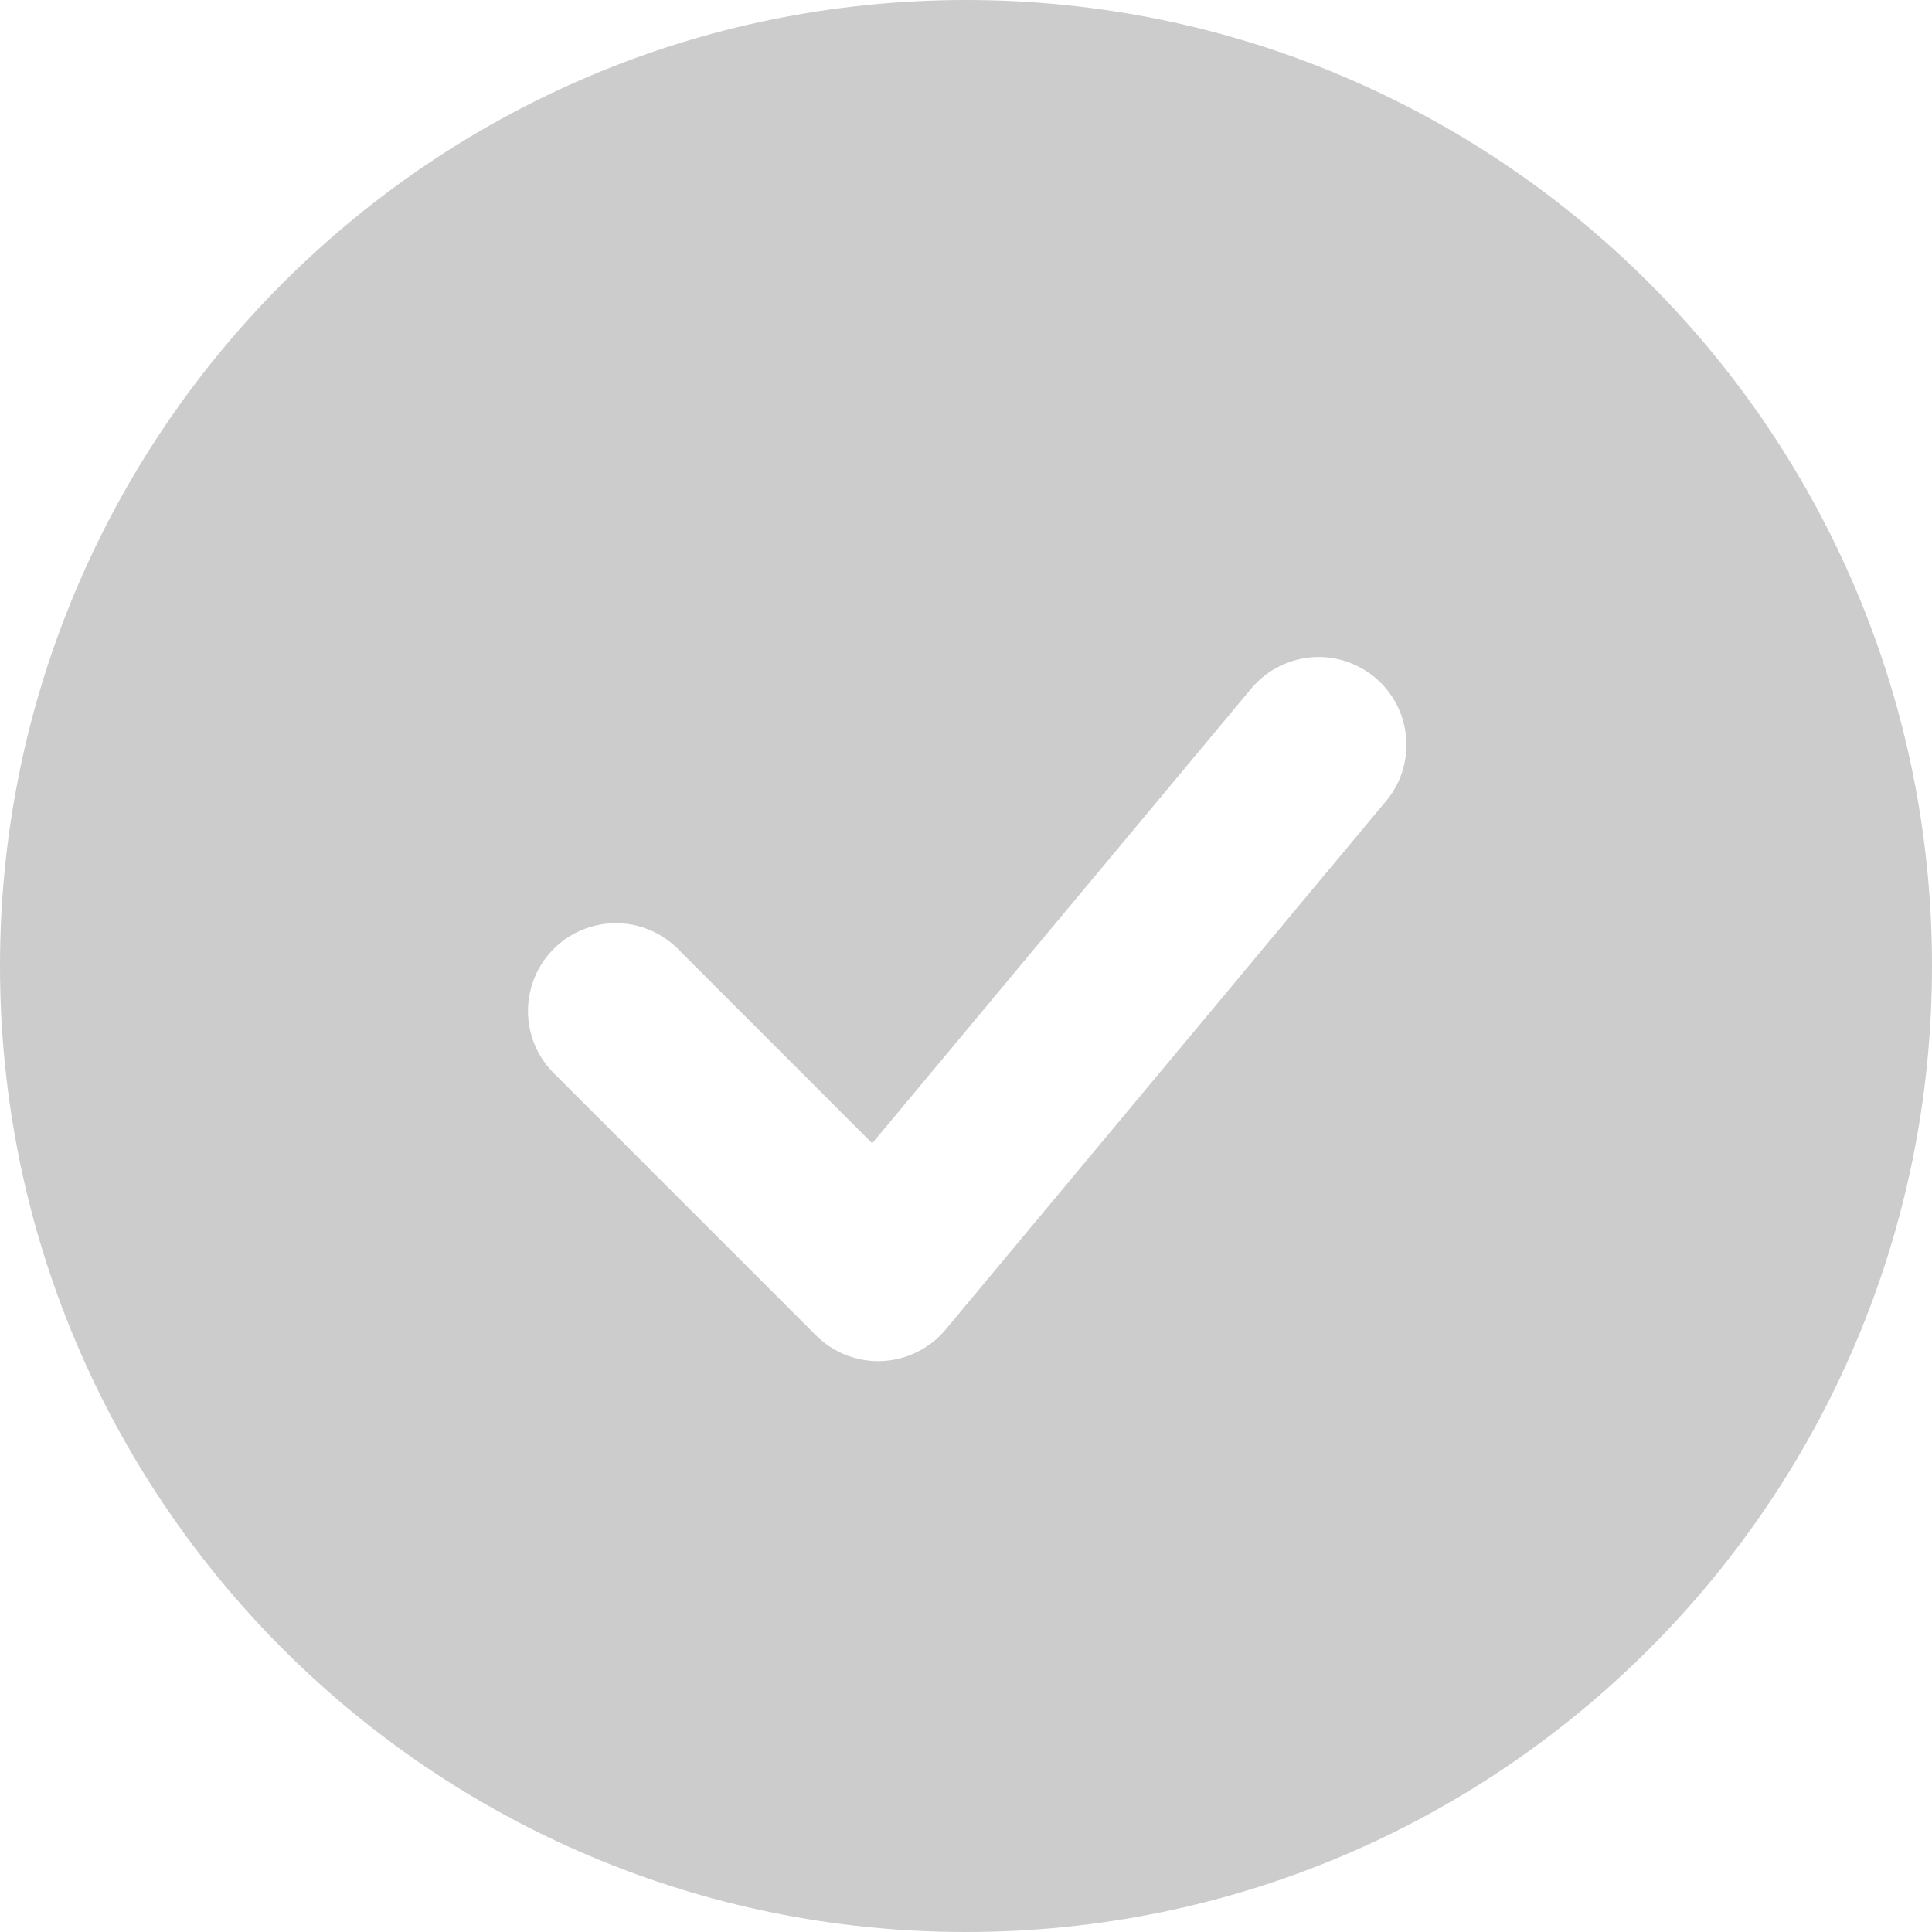
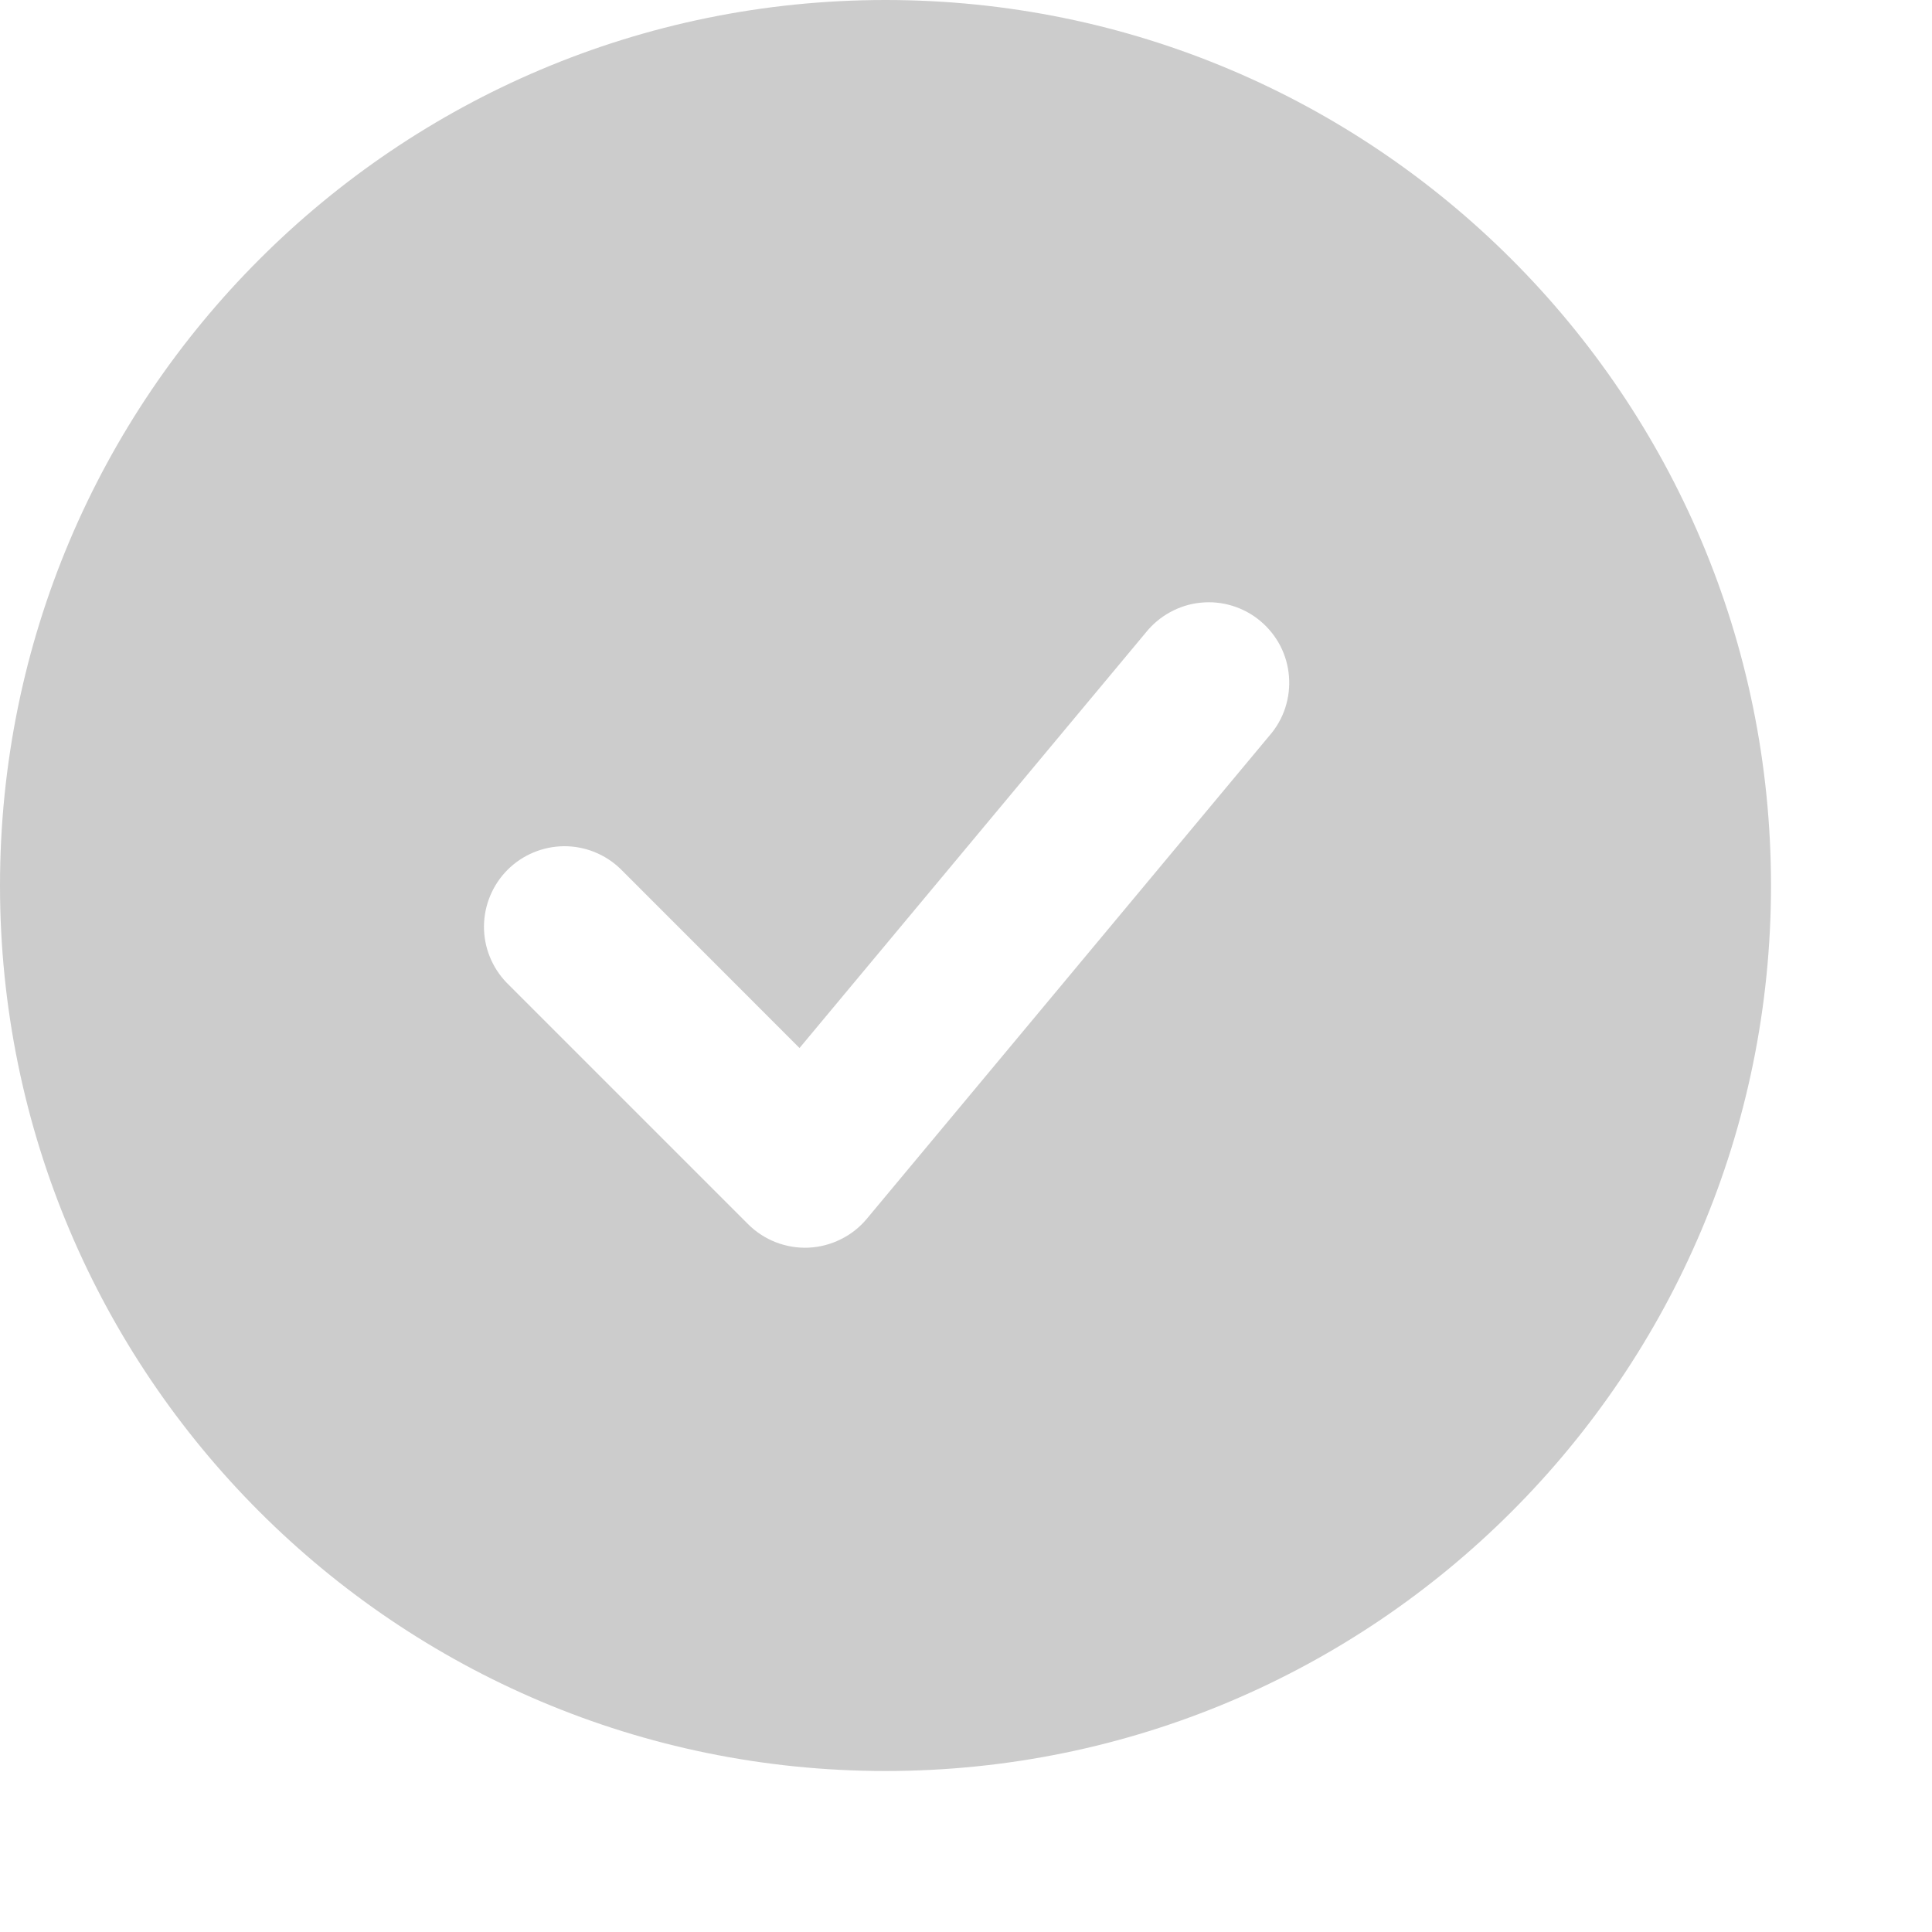
- <svg xmlns="http://www.w3.org/2000/svg" width="22" height="22" viewBox="0 0 22 22" fill="none">
+ <svg xmlns="http://www.w3.org/2000/svg" width="24" height="24" viewBox="0 0 24 24" fill="none">
  <path fill-rule="evenodd" clip-rule="evenodd" d="M11 0C4.925 0 0 4.925 0 11C0 17.075 4.925 22 11 22C17.075 22 22 17.075 22 11C22 4.925 17.075 0 11 0ZM15.768 9.14C15.856 9.04 15.923 8.923 15.965 8.796C16.006 8.67 16.023 8.536 16.012 8.403C16.002 8.27 15.965 8.141 15.904 8.022C15.842 7.904 15.758 7.799 15.655 7.713C15.553 7.628 15.435 7.564 15.307 7.525C15.18 7.486 15.046 7.473 14.913 7.487C14.78 7.5 14.652 7.541 14.535 7.605C14.418 7.669 14.315 7.756 14.232 7.86L9.932 13.019L7.707 10.793C7.518 10.611 7.266 10.51 7.004 10.512C6.741 10.515 6.491 10.62 6.305 10.805C6.12 10.991 6.015 11.241 6.012 11.504C6.01 11.766 6.111 12.018 6.293 12.207L9.293 15.207C9.391 15.305 9.509 15.382 9.638 15.432C9.768 15.482 9.906 15.505 10.045 15.499C10.184 15.492 10.32 15.457 10.444 15.395C10.569 15.334 10.679 15.247 10.768 15.14L15.768 9.14Z" fill="#cccccc" />
</svg>
